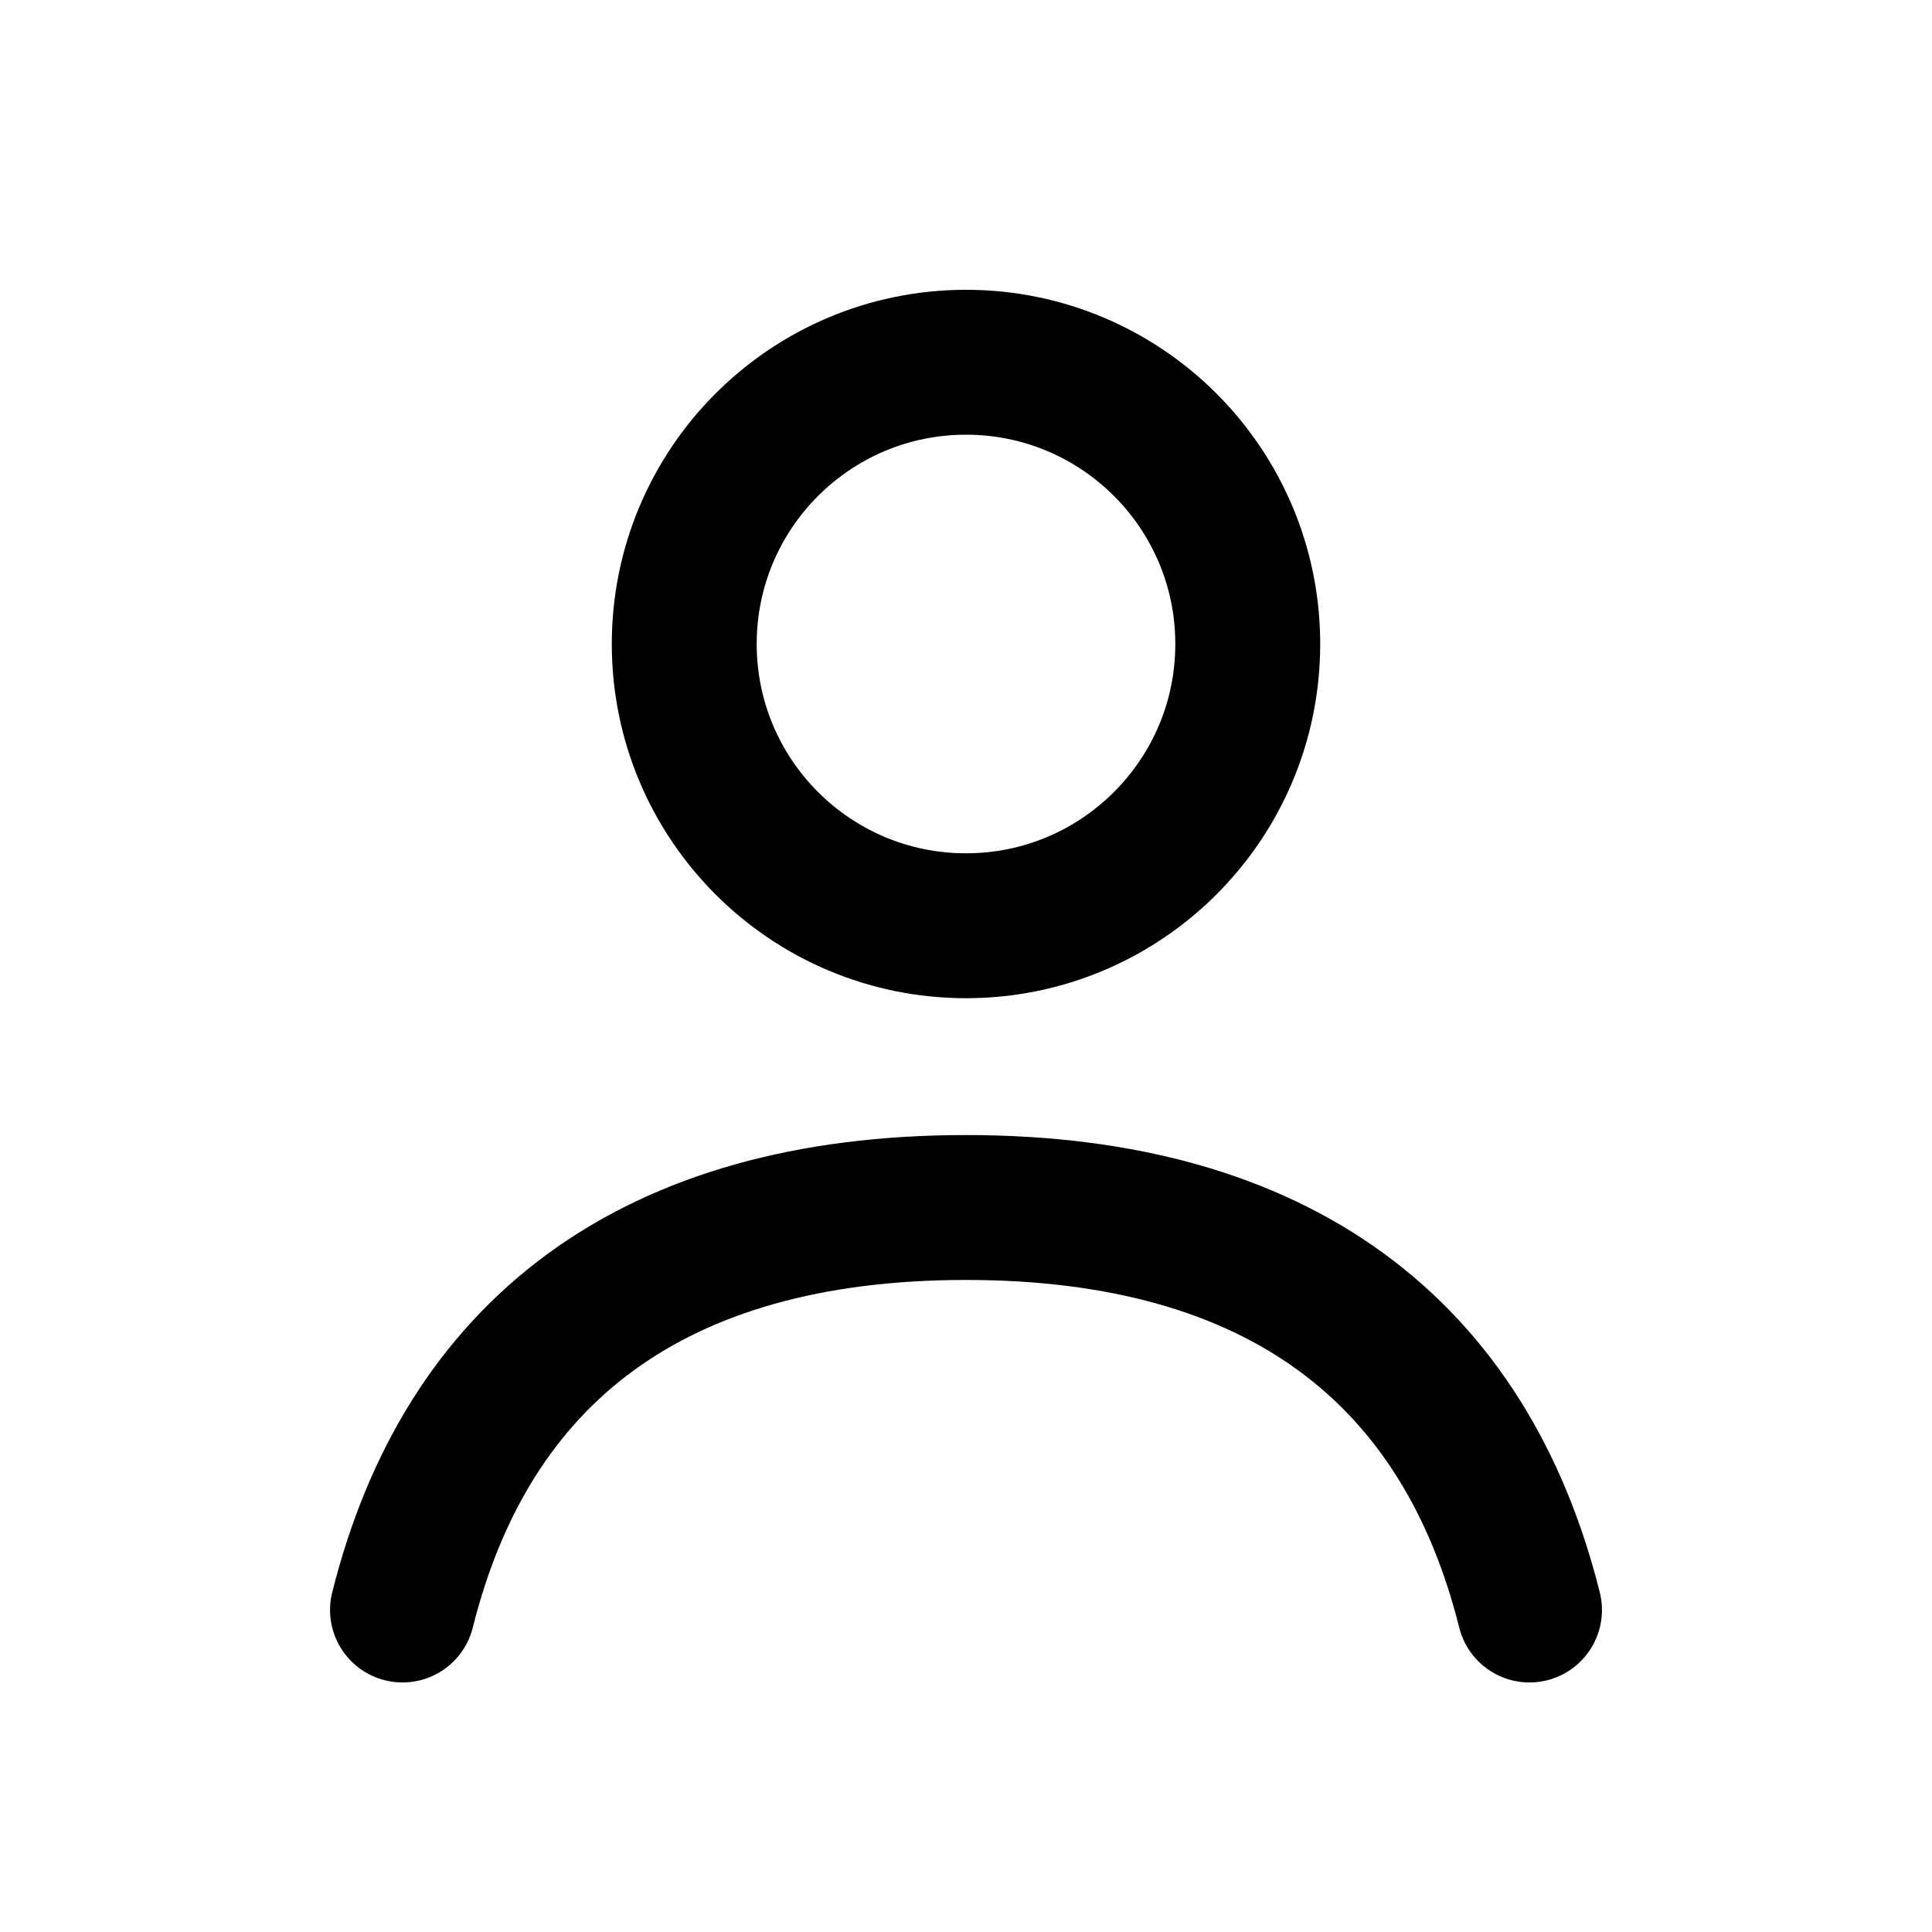
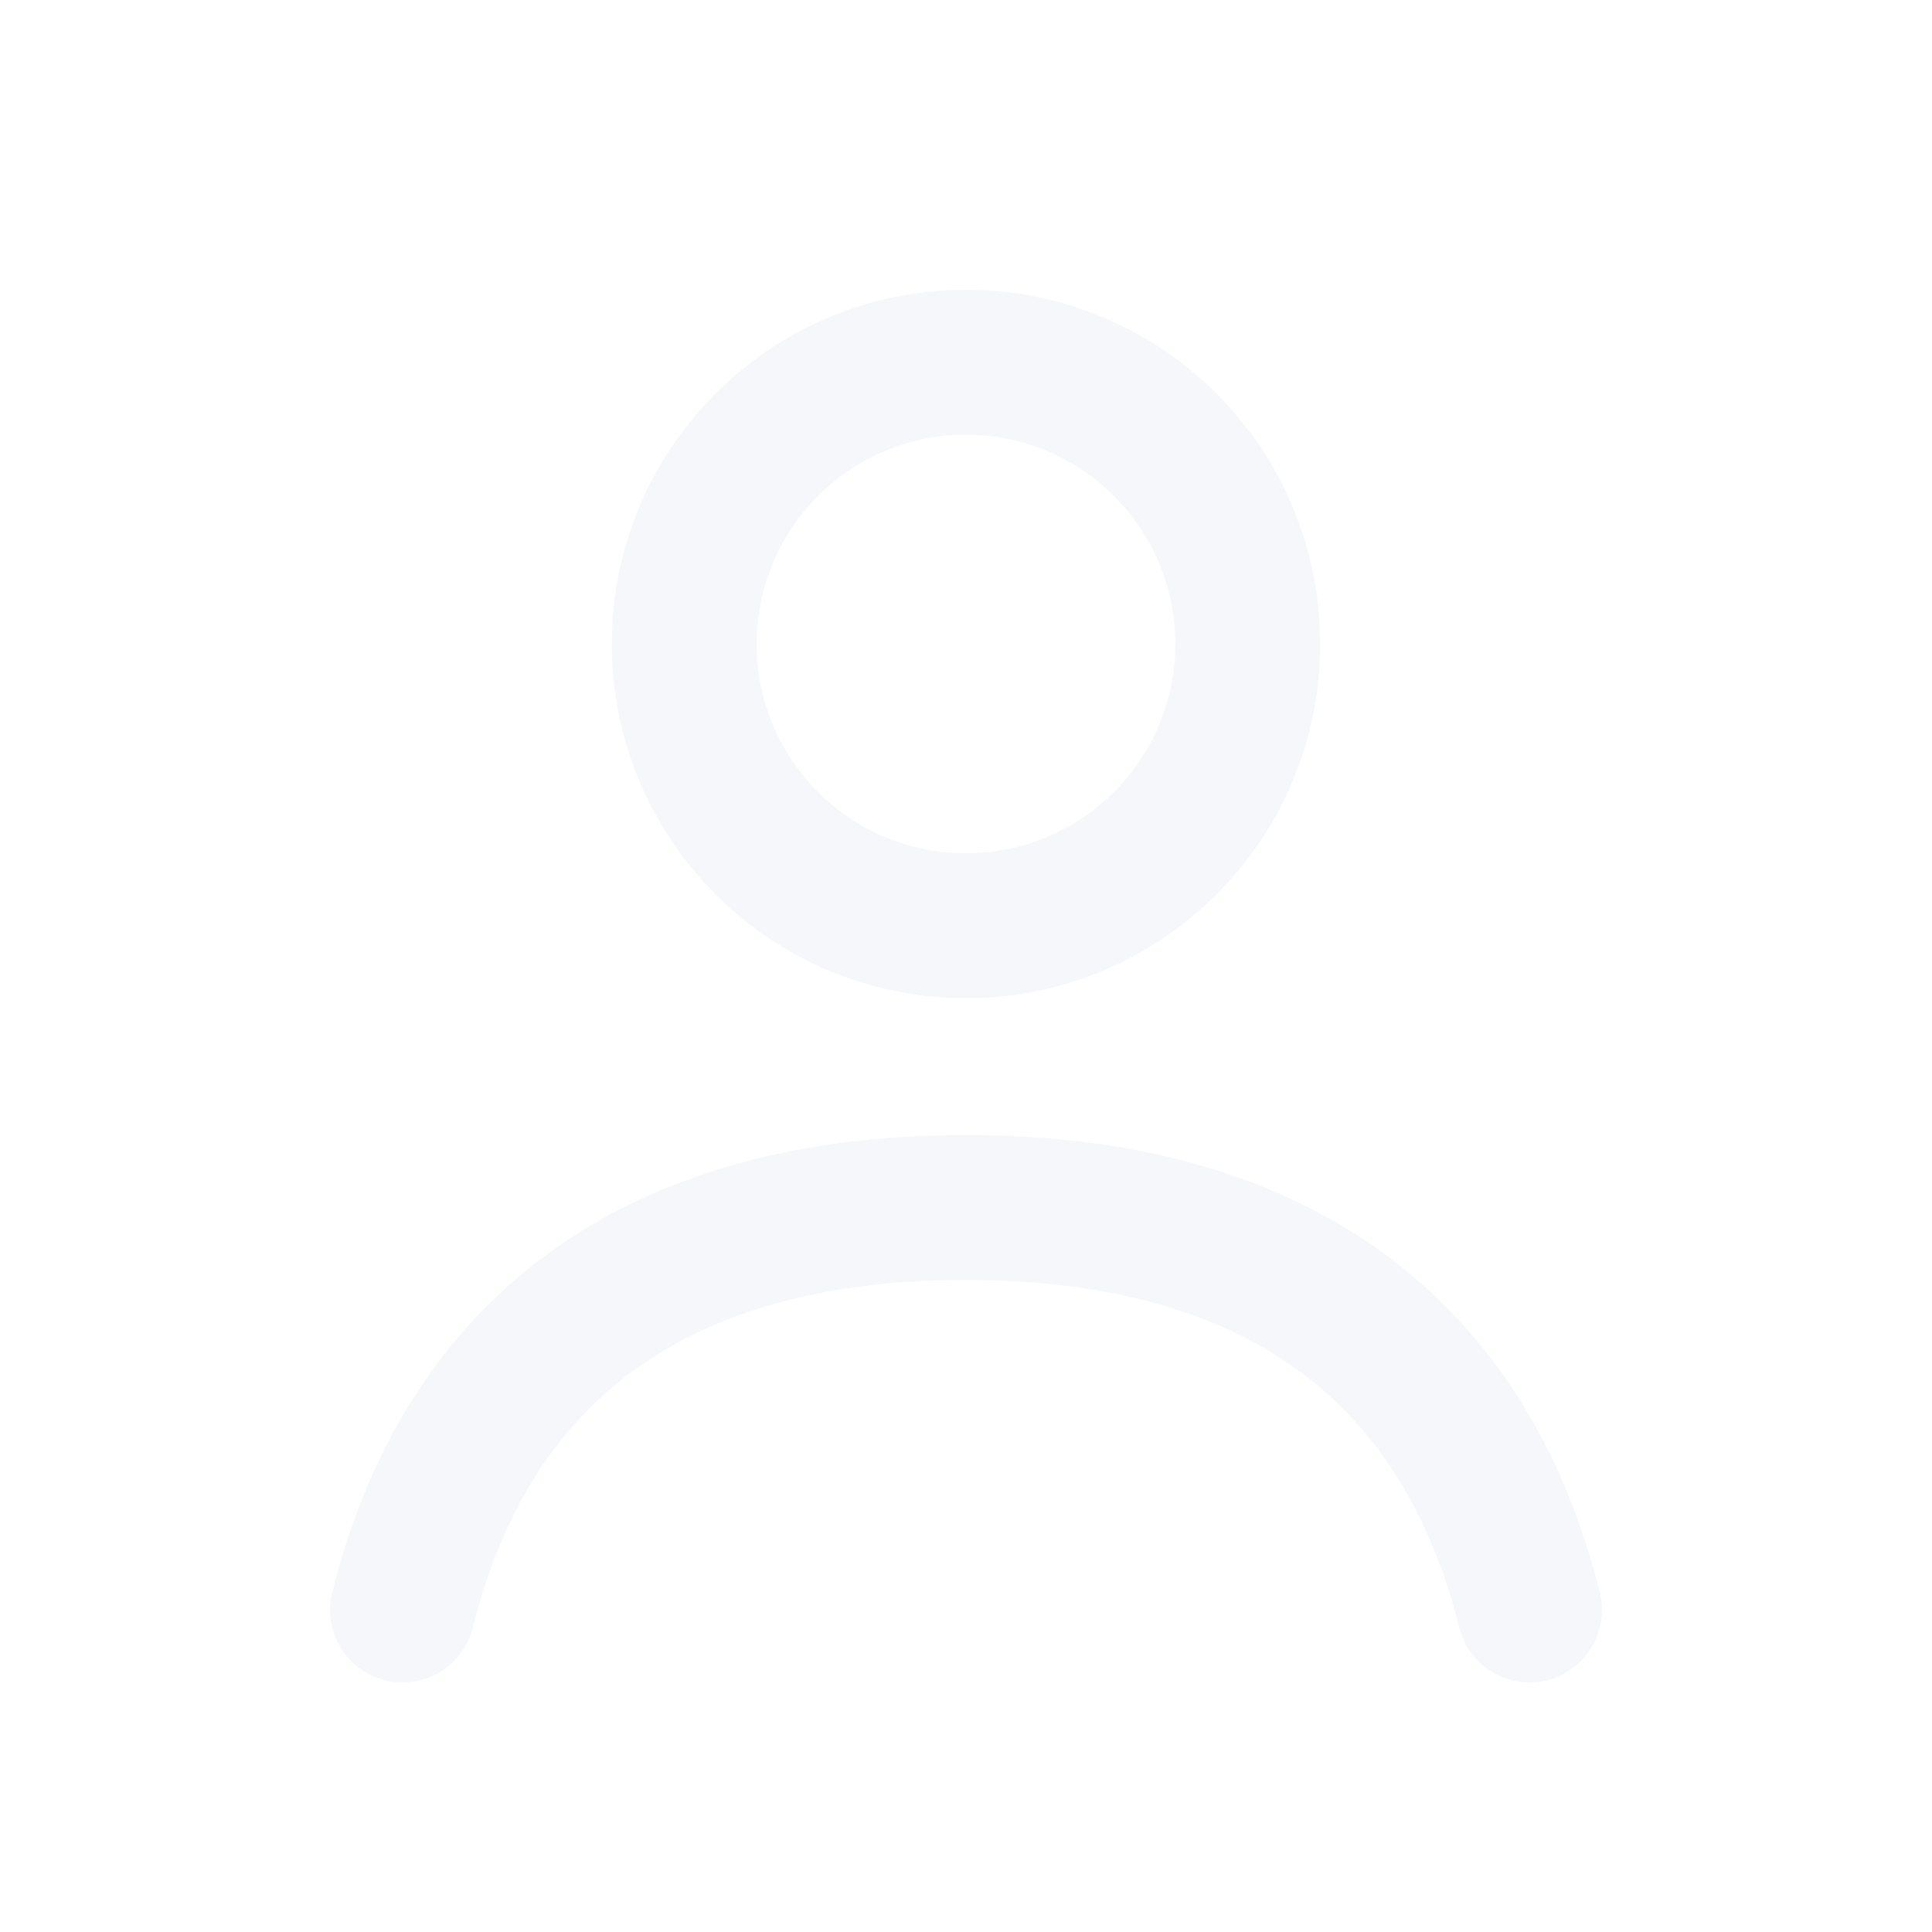
- <svg xmlns="http://www.w3.org/2000/svg" viewBox="0 0 24 24" fill="none" stroke="currentColor" stroke-width="1.8" stroke-linecap="round">
+ <svg xmlns="http://www.w3.org/2000/svg" viewBox="0 0 24 24" fill="none" stroke="#f5f7fa" stroke-width="1.8" stroke-linecap="round">
  <circle cx="12" cy="8" r="3.5" />
  <path d="M5 20c.8-3.2 3.1-5 7-5s6.2 1.8 7 5" />
</svg>
